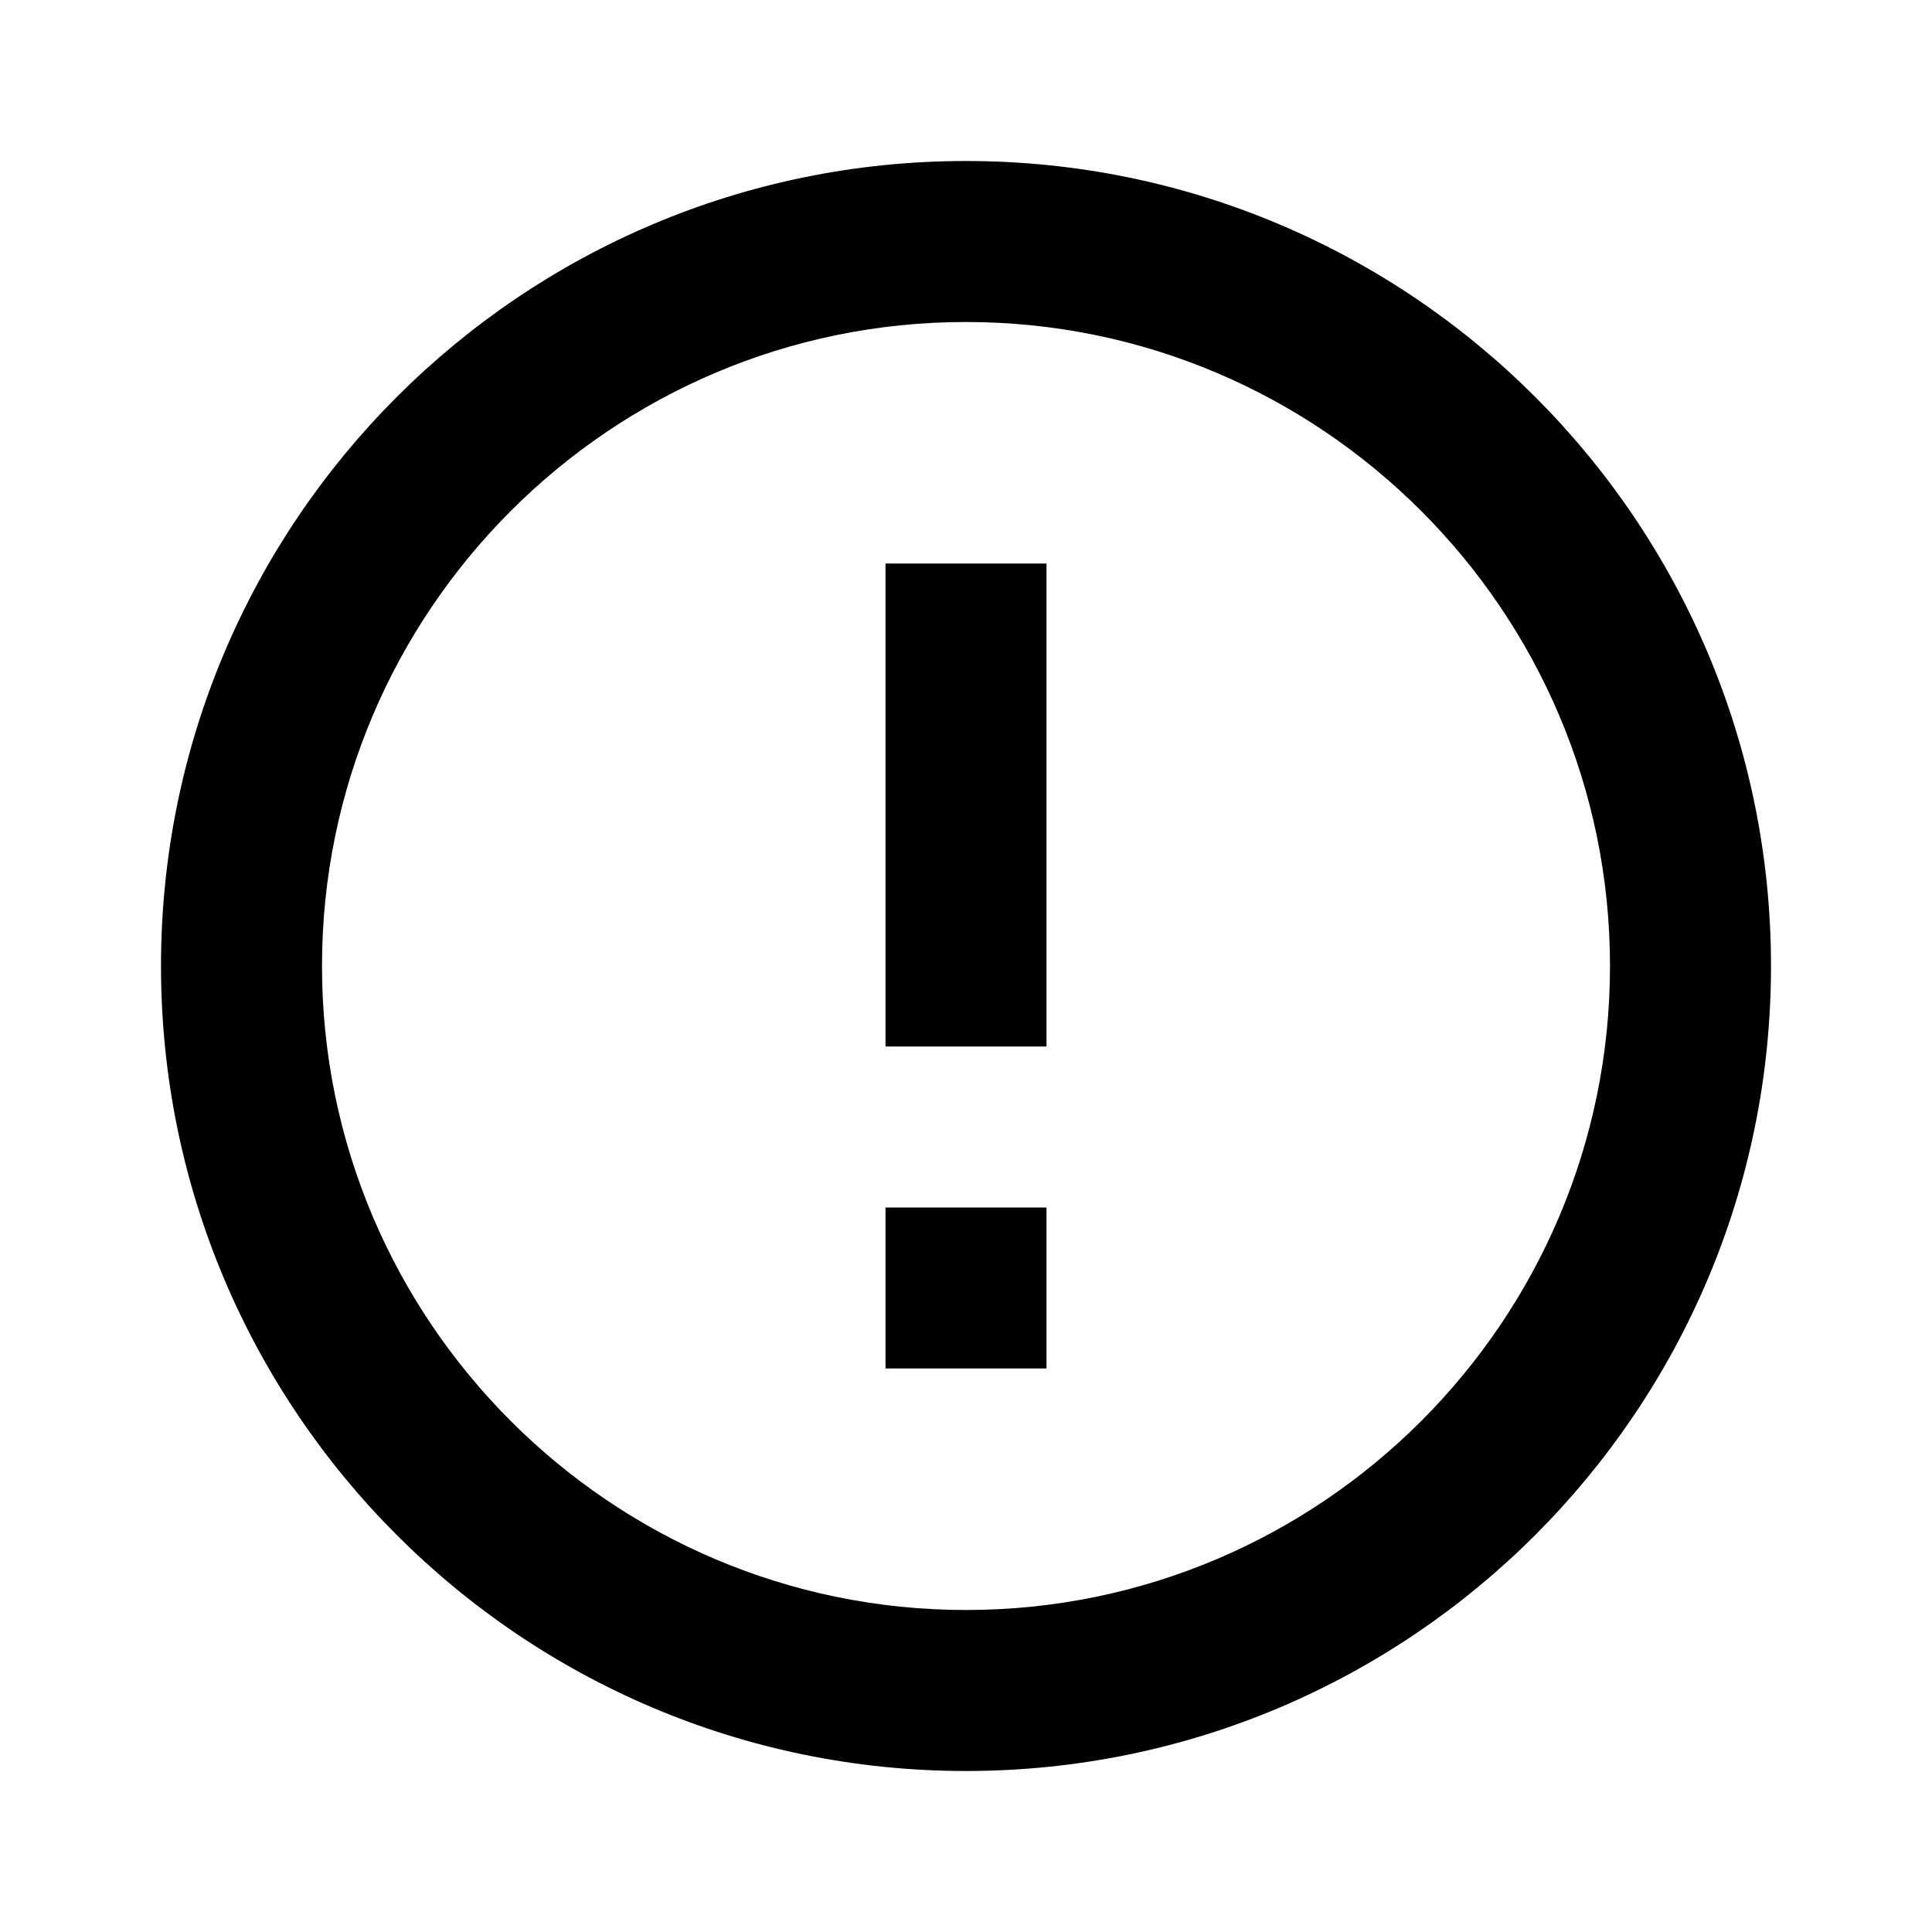
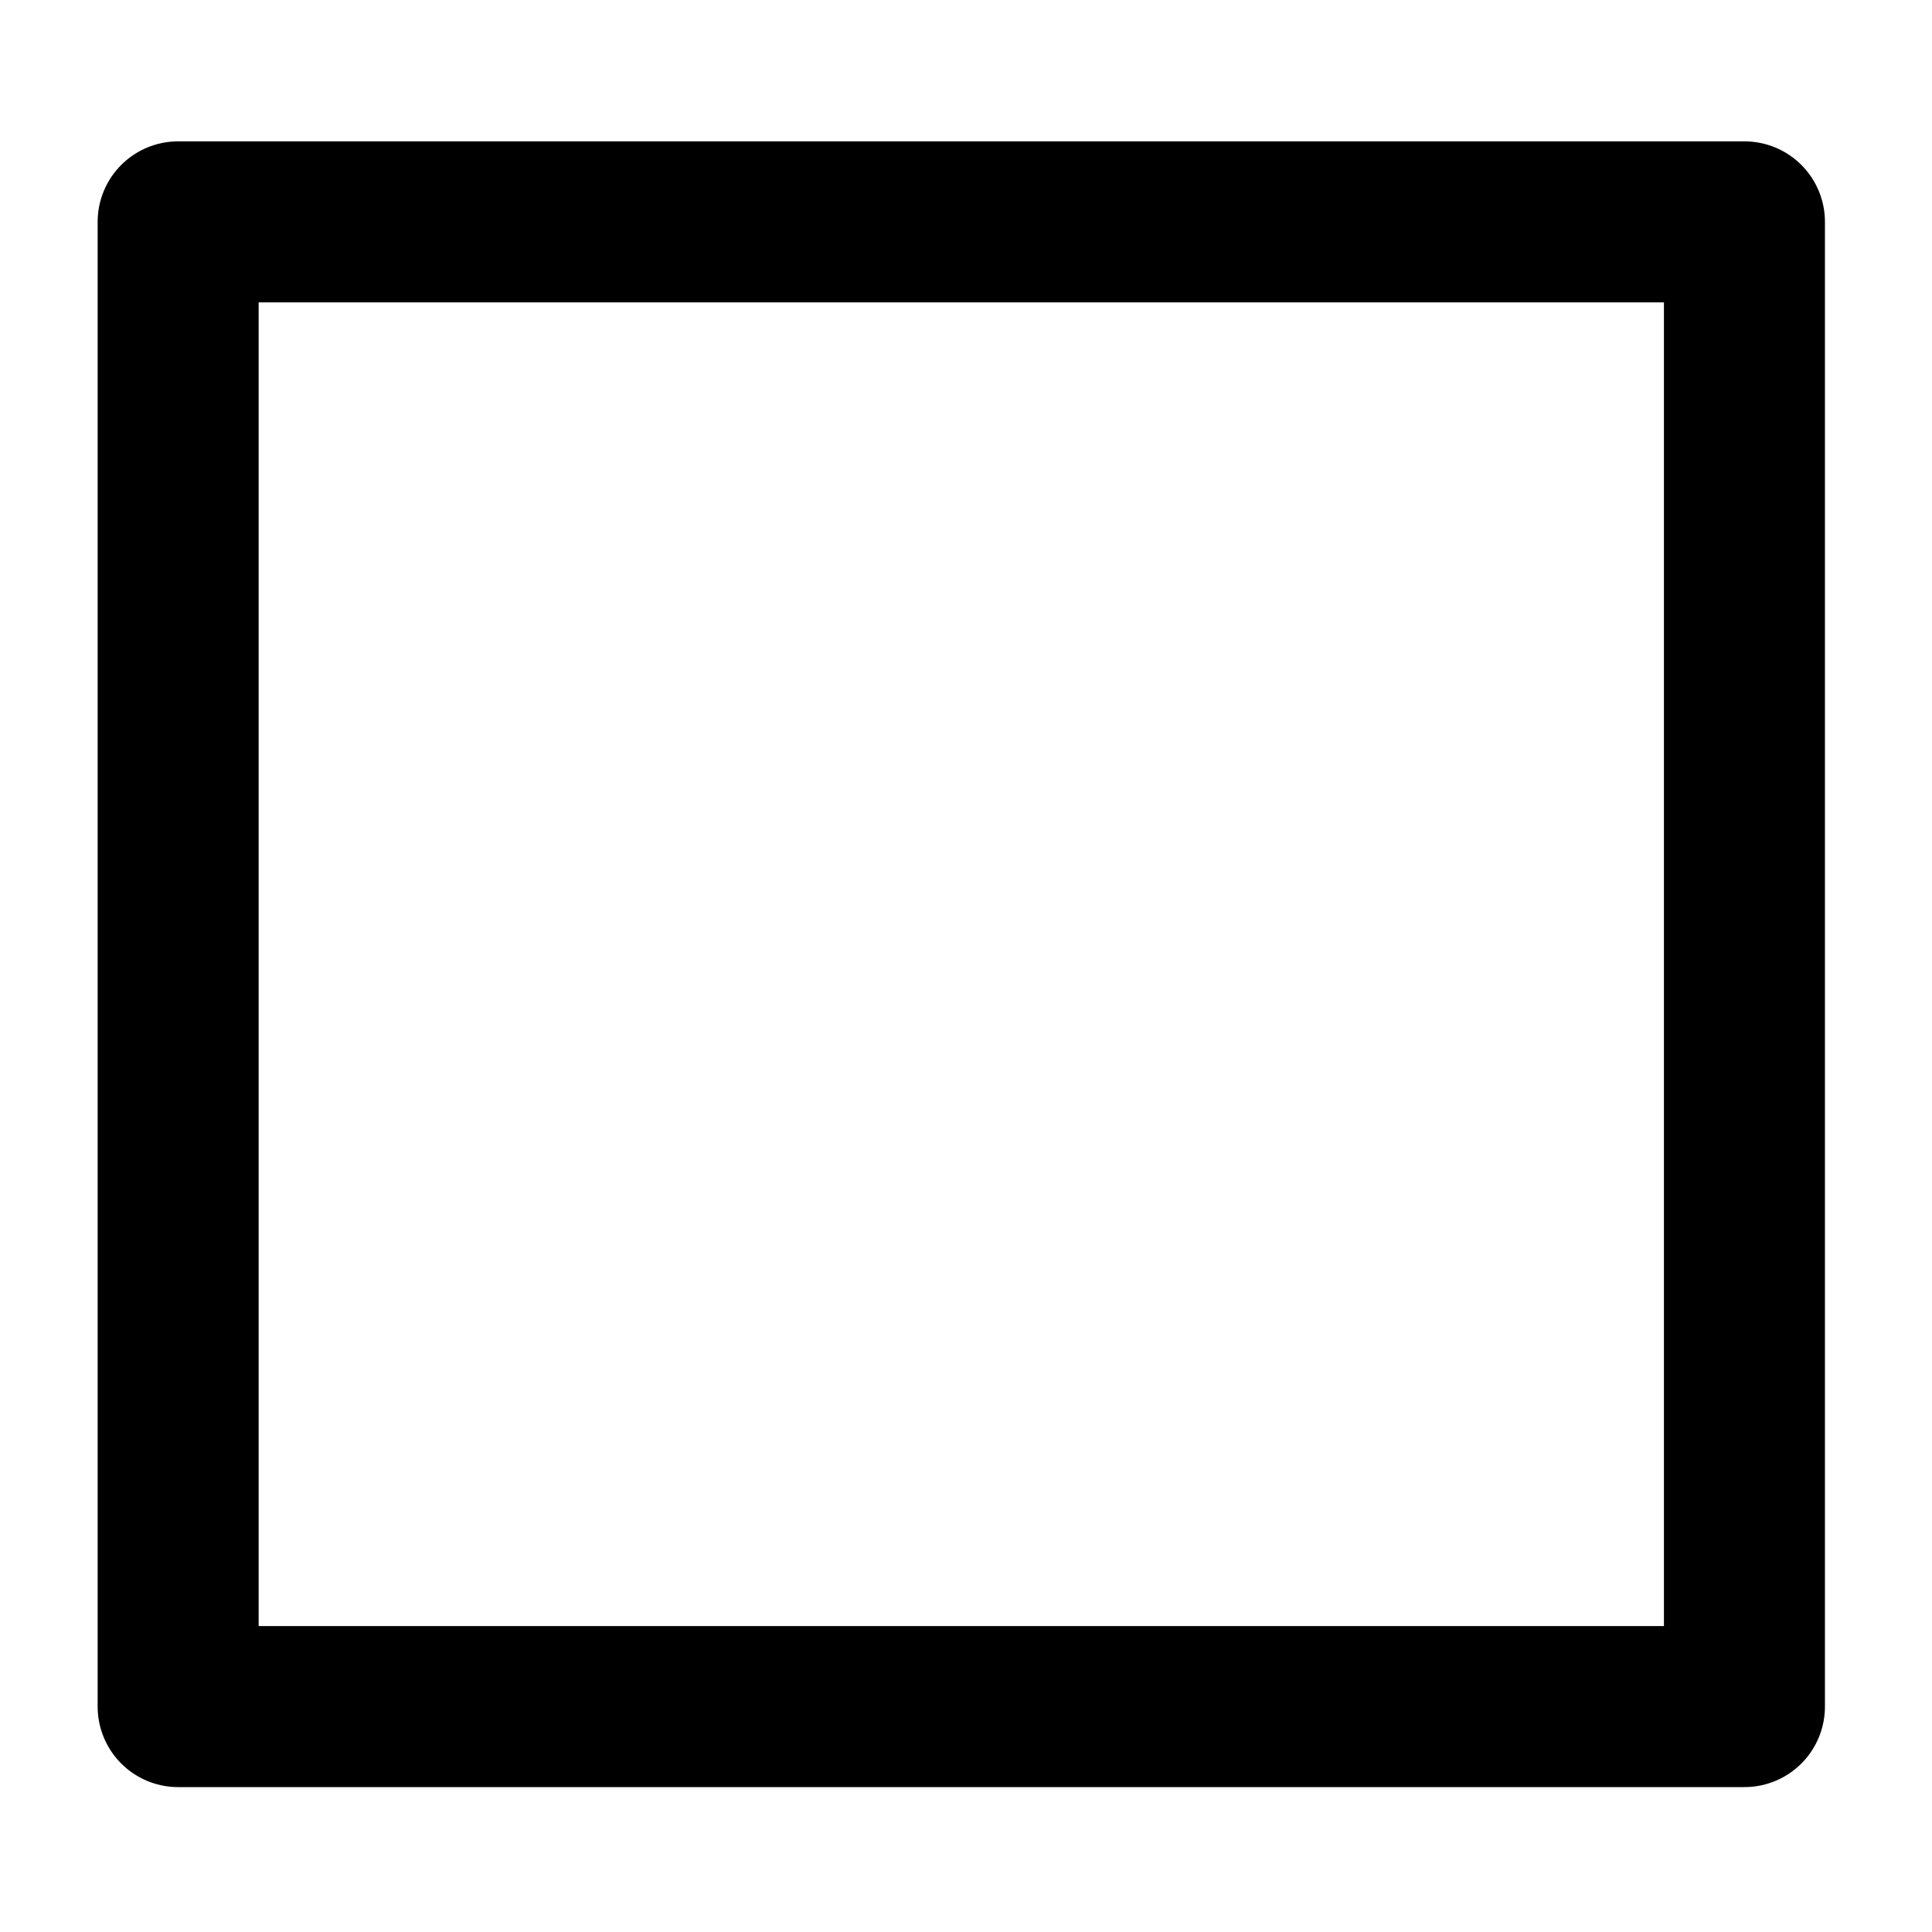
- <svg xmlns="http://www.w3.org/2000/svg" width="24" height="24" viewBox="0 0 24 24">
-   <path fill="currentColor" d="M12 2C6.48 2 2 6.48 2 12s4.48 10 10 10 10-4.48 10-10S17.52 2 12 2zm0 18c-4.41 0-8-3.59-8-8s3.59-8 8-8 8 3.59 8 8-3.59 8-8 8zm-1-13h2v6h-2zm0 8h2v2h-2z" />
+ <svg xmlns="http://www.w3.org/2000/svg" width="100%" height="100%" viewBox="0 0 24 24" version="1.1" xml:space="preserve" style="fill-rule:evenodd;clip-rule:evenodd;stroke-linecap:round;stroke-linejoin:round;stroke-miterlimit:1.5;">
+   <rect x="2.213" y="2.756" width="19.457" height="18.444" style="fill:none;stroke:currentColor;stroke-width:2px;" />
</svg>
